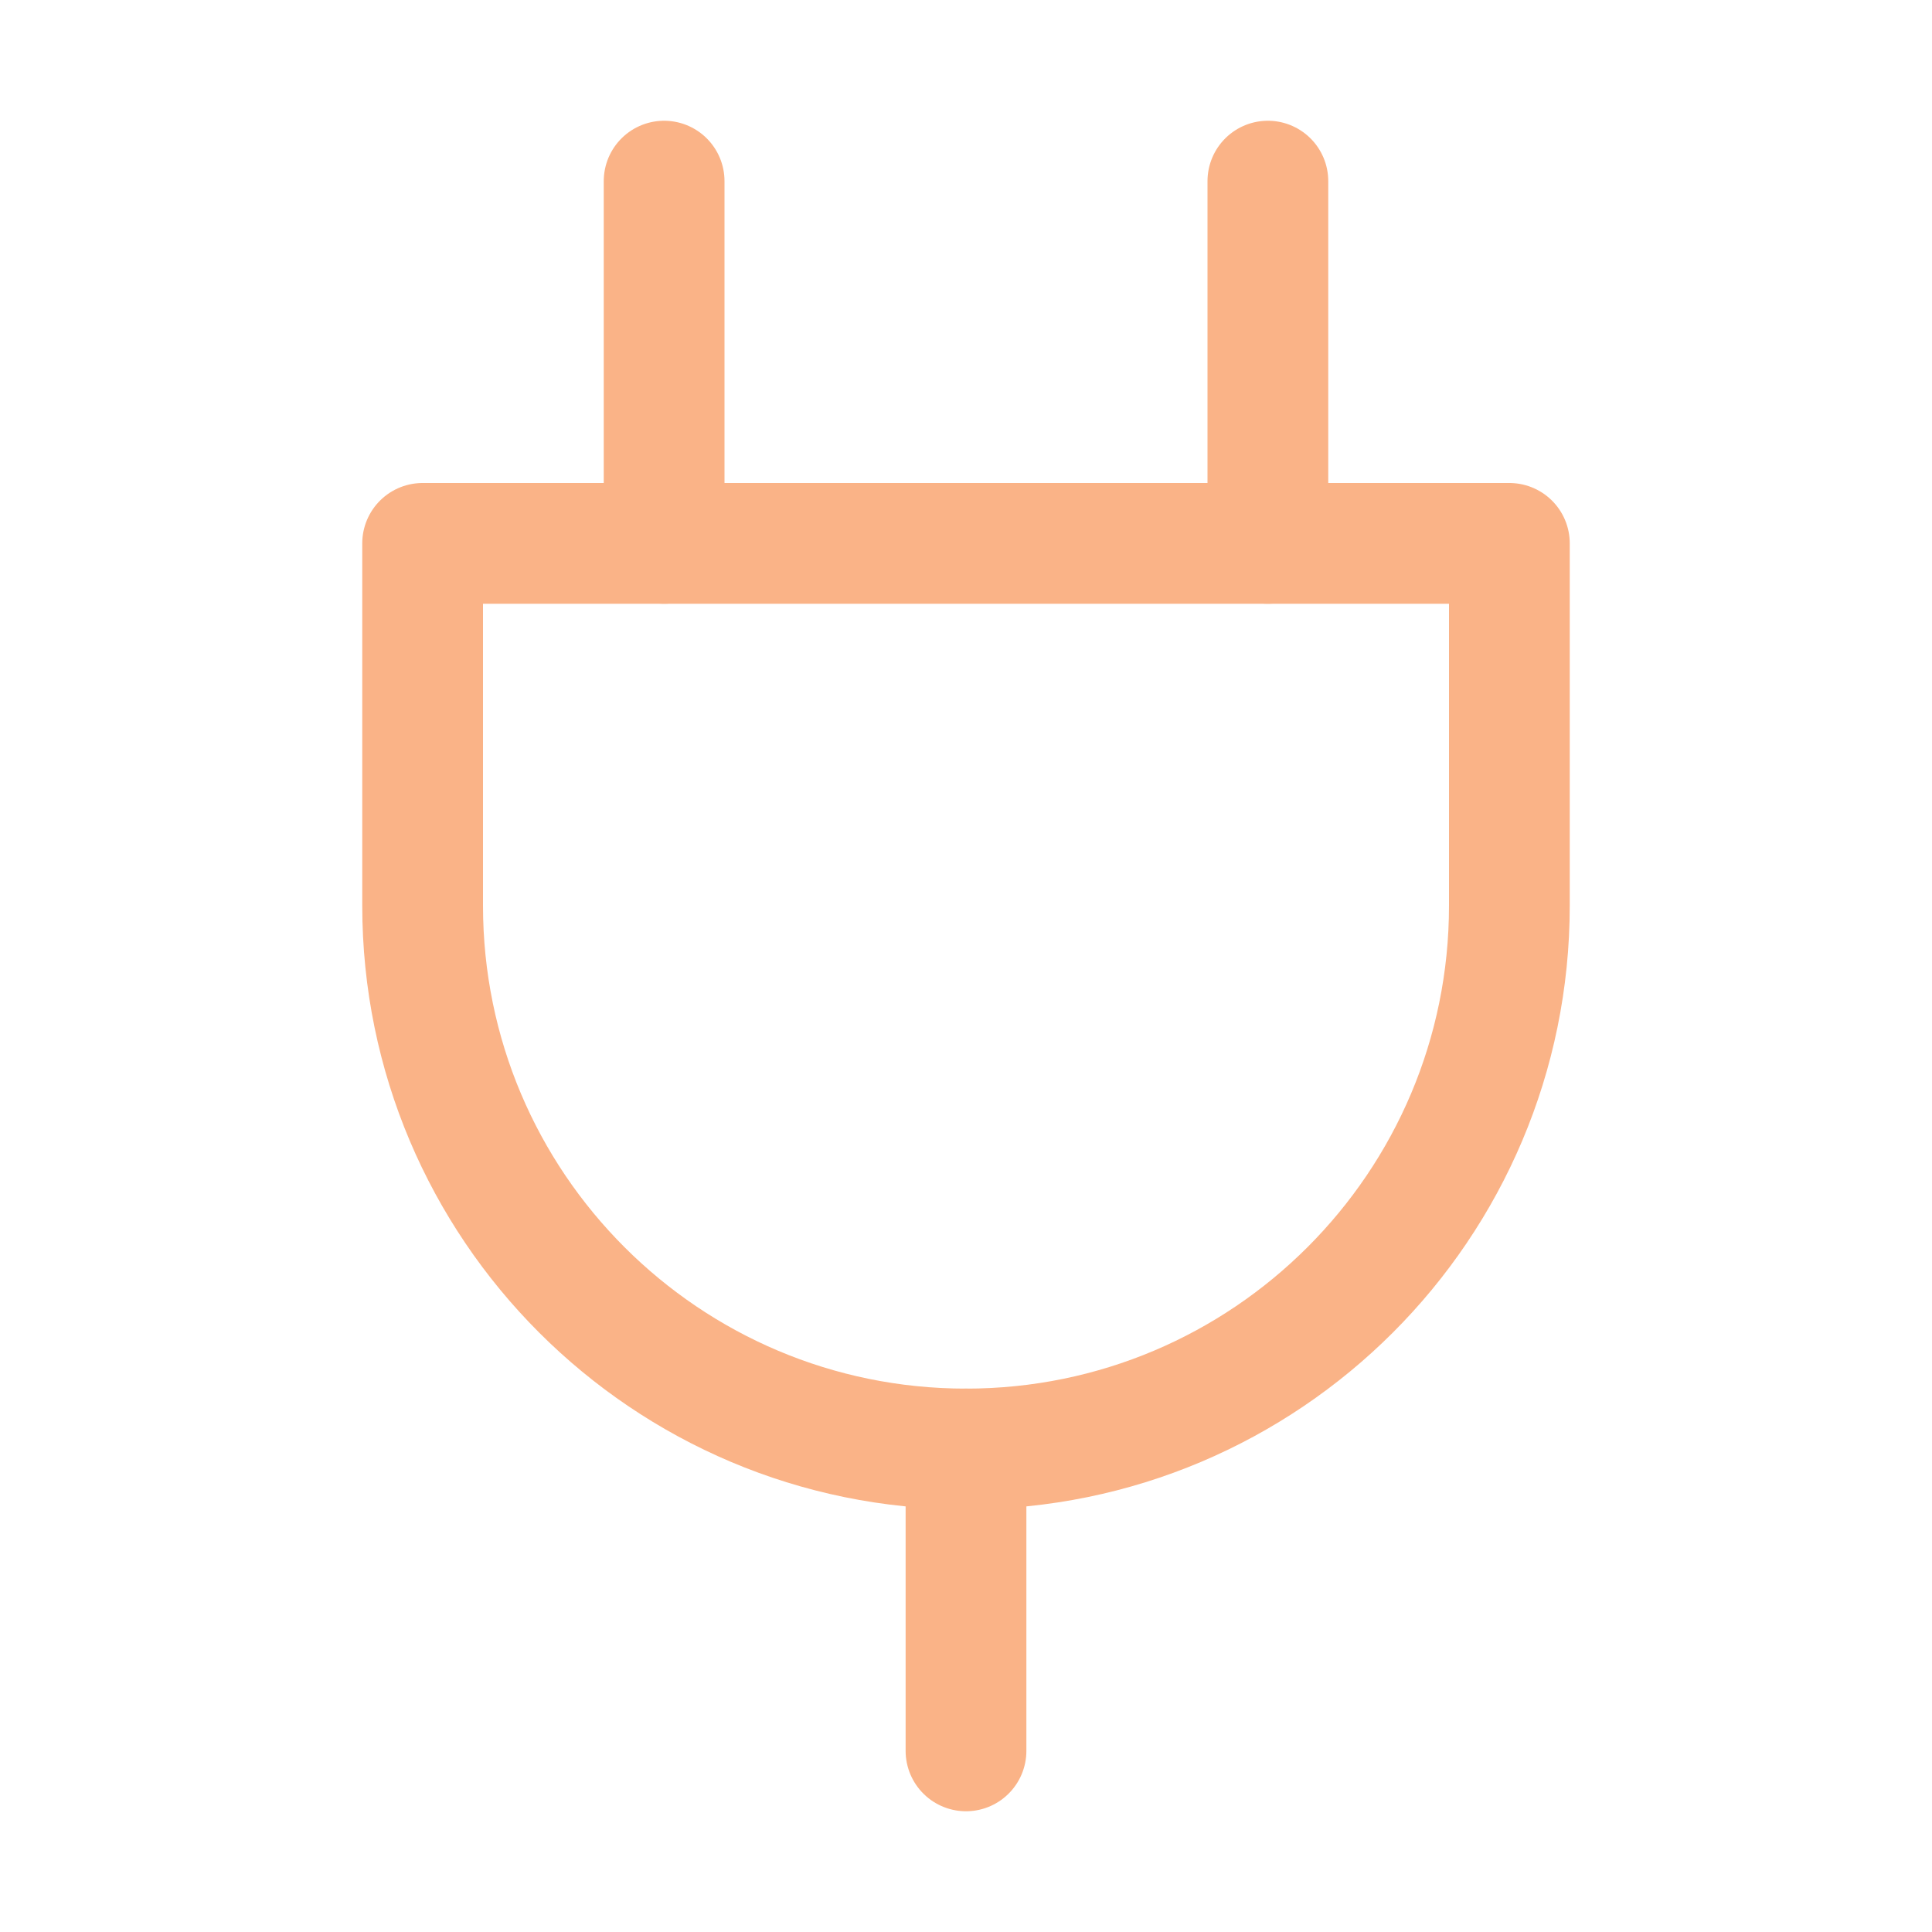
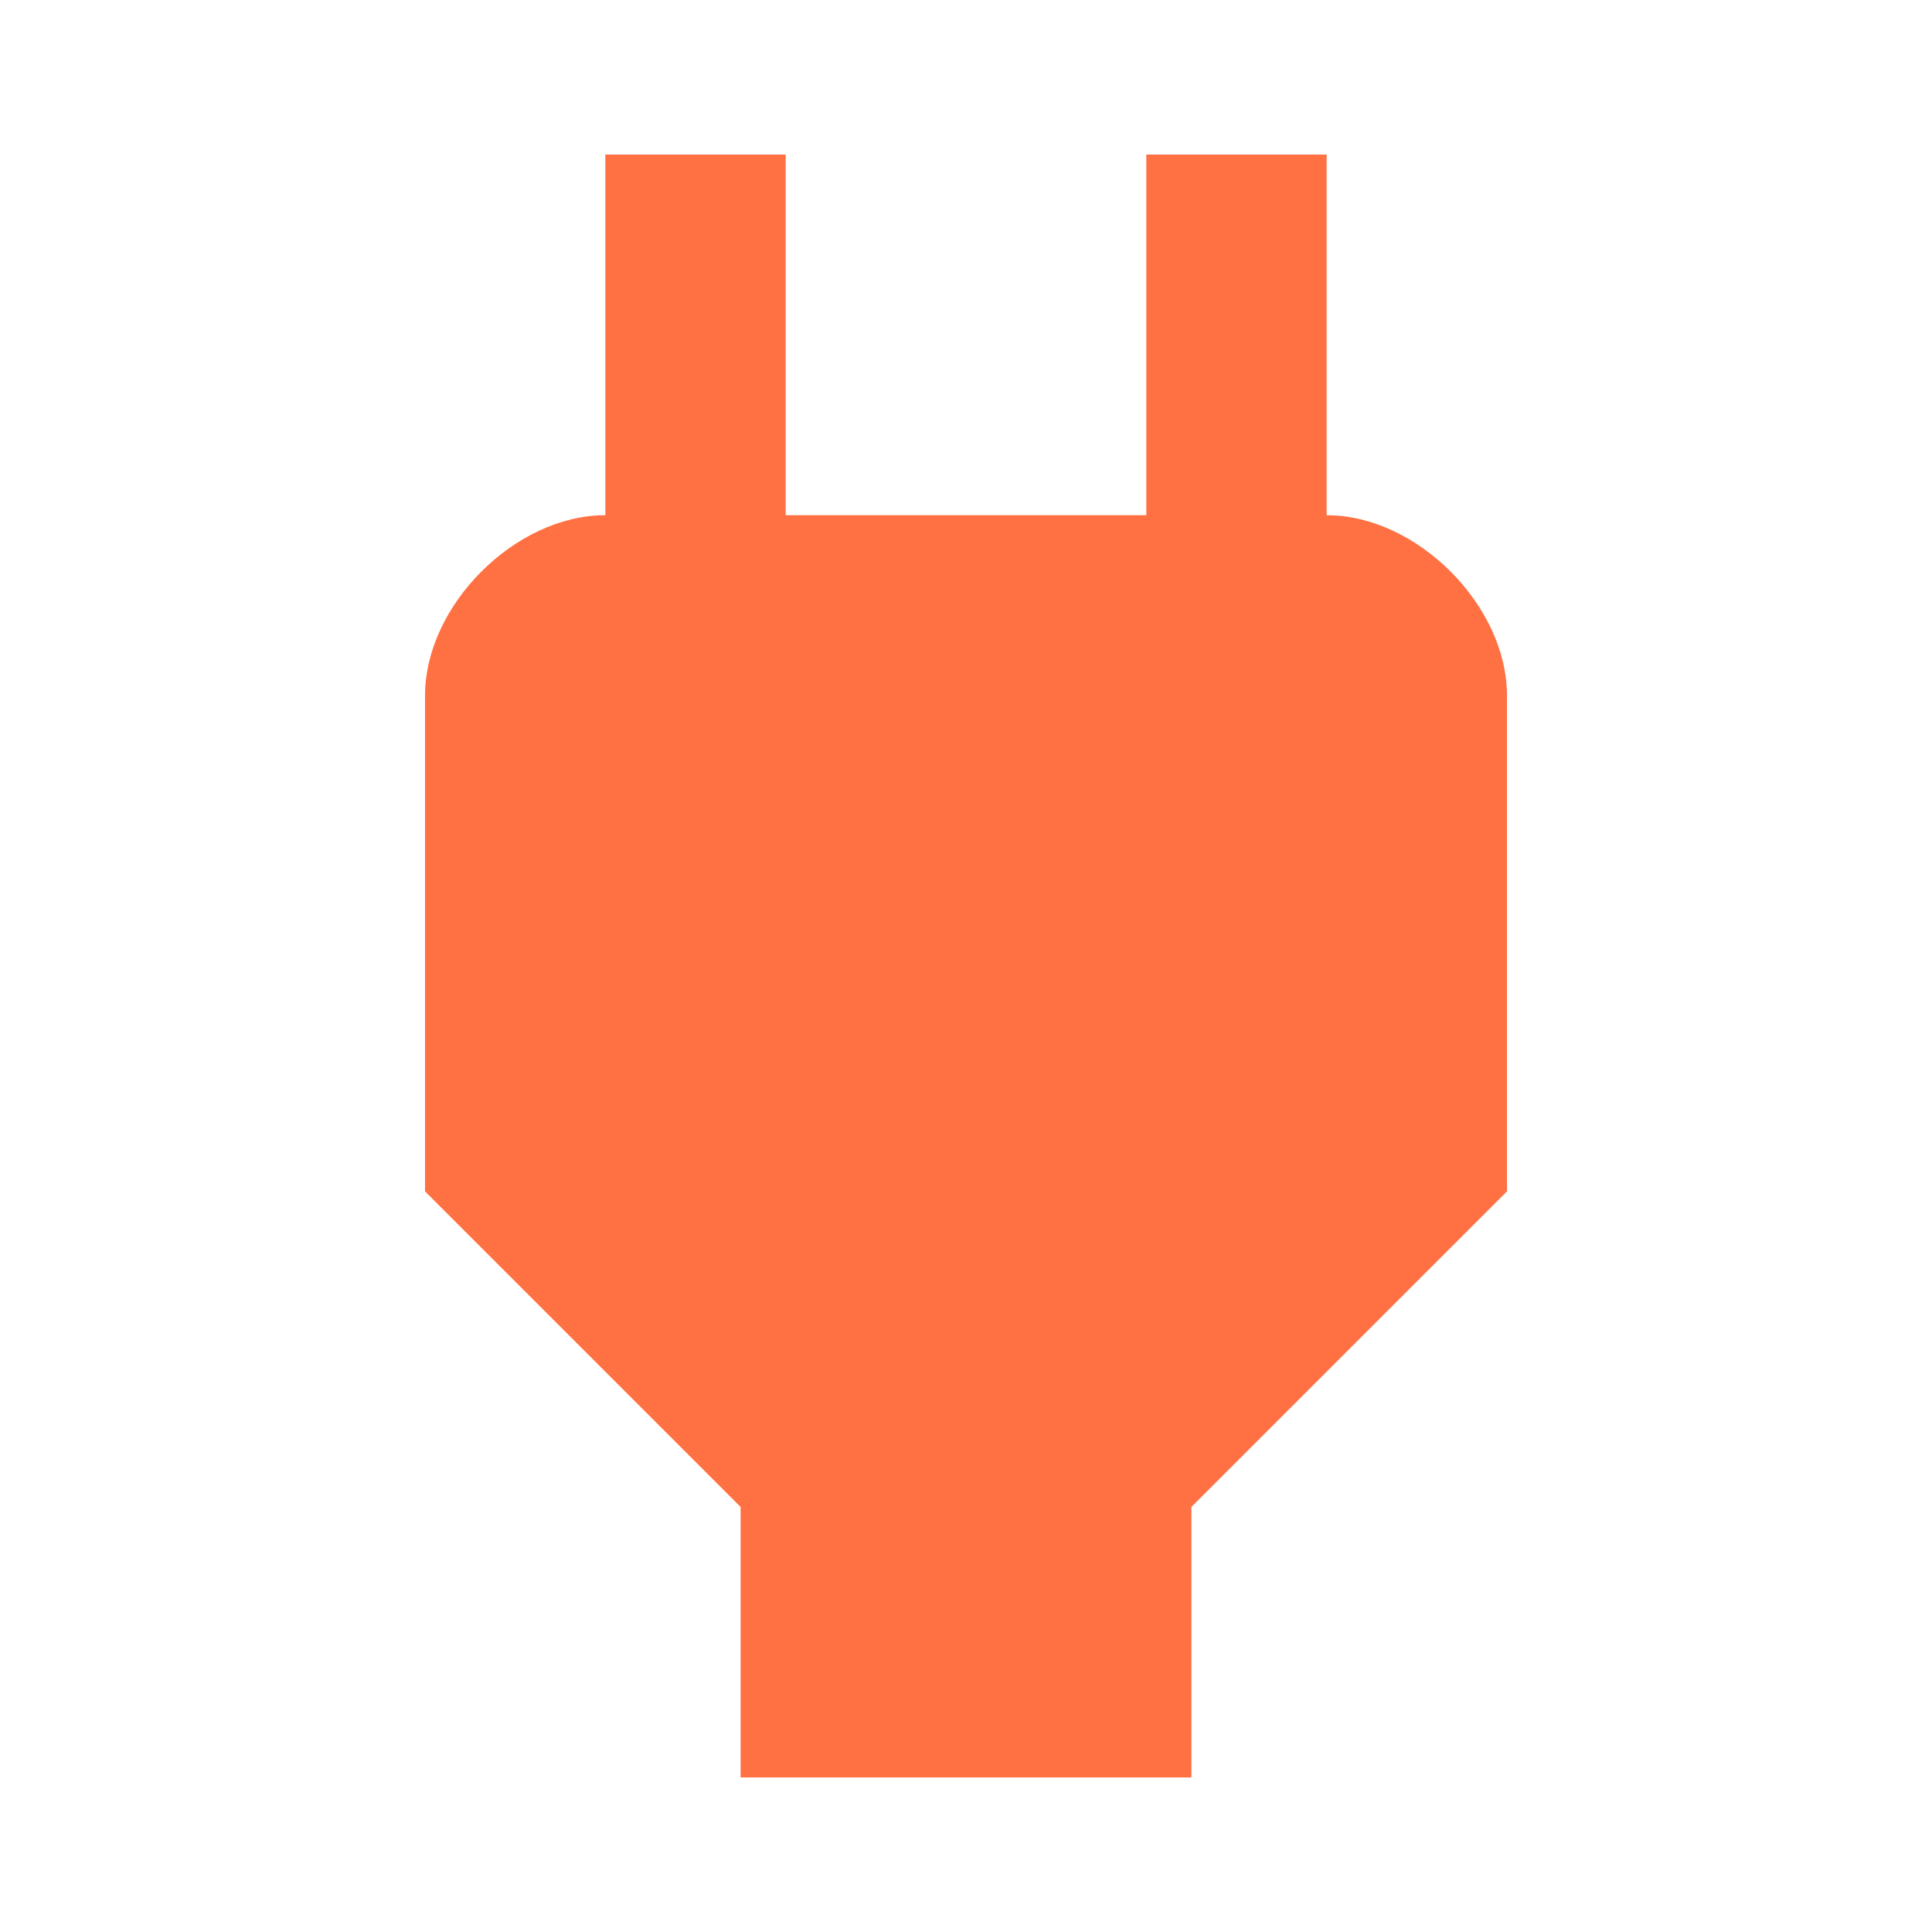
- <svg xmlns="http://www.w3.org/2000/svg" width="16" height="16" viewBox="0 0 16 16">
-   <g fill="none" stroke="#fab387" stroke-linecap="round" stroke-linejoin="round">
-     <path d="M5.5 1.5v3M10.5 1.5v3" />
-     <path d="M3.5 4.5h9v3a4.5 4.5 0 01-9 0Z" />
-     <path d="M8 12v2.5" />
-   </g>
+ <svg xmlns="http://www.w3.org/2000/svg" width="16" height="16" viewBox="0 0 24 24">
+   <path fill="#FF7043" d="M16.48 6.4V1.92H14.24V6.4H9.76V1.92H7.52V6.4H7.52C6.4 6.4 5.28 7.52 5.28 8.64V14.8L9.2 18.72V22.08H14.8V18.72L18.72 14.8V8.64C18.72 7.52 17.6 6.4 16.48 6.4Z" />
</svg>
